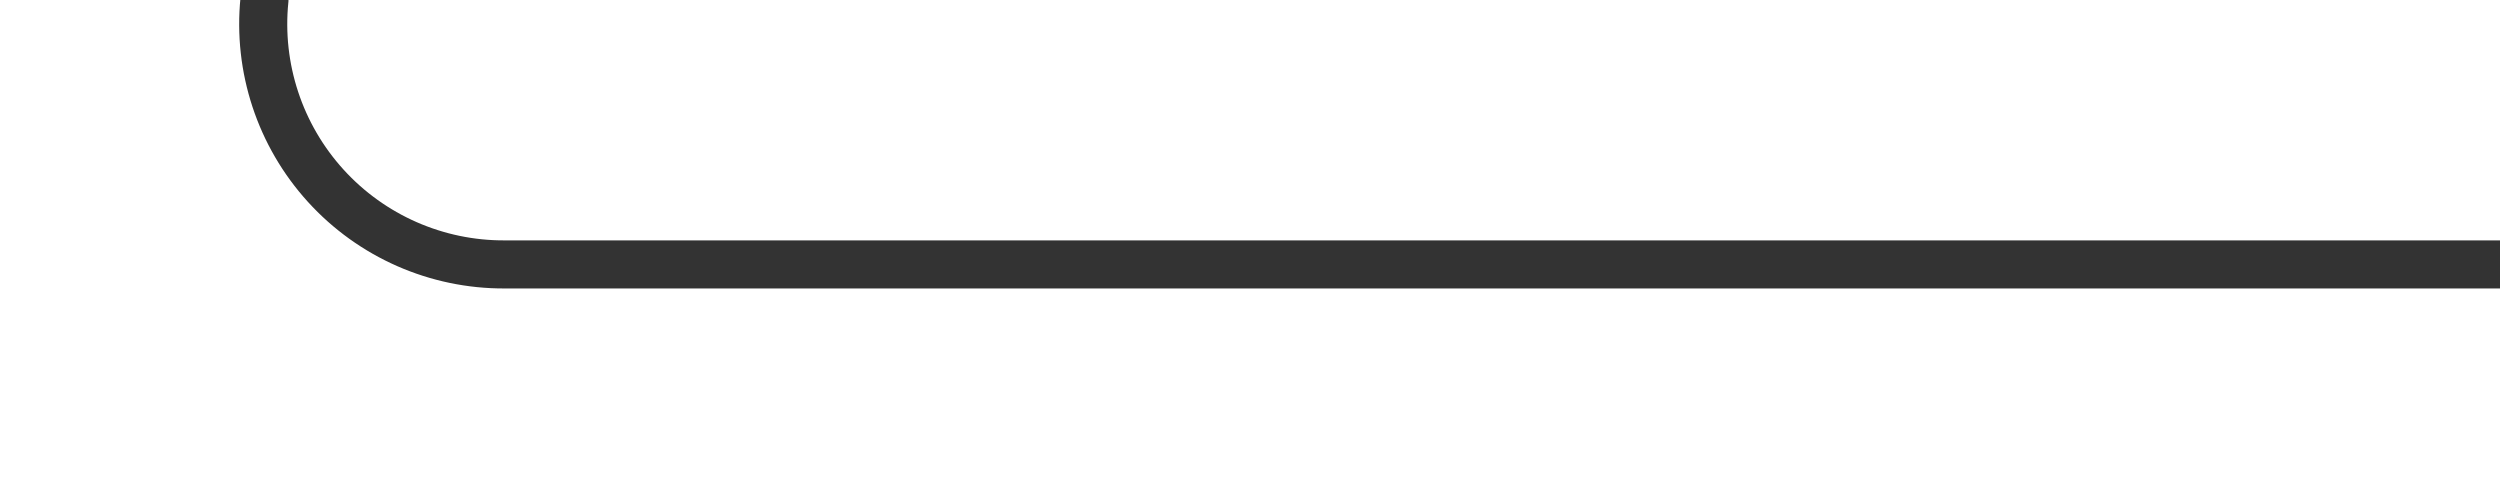
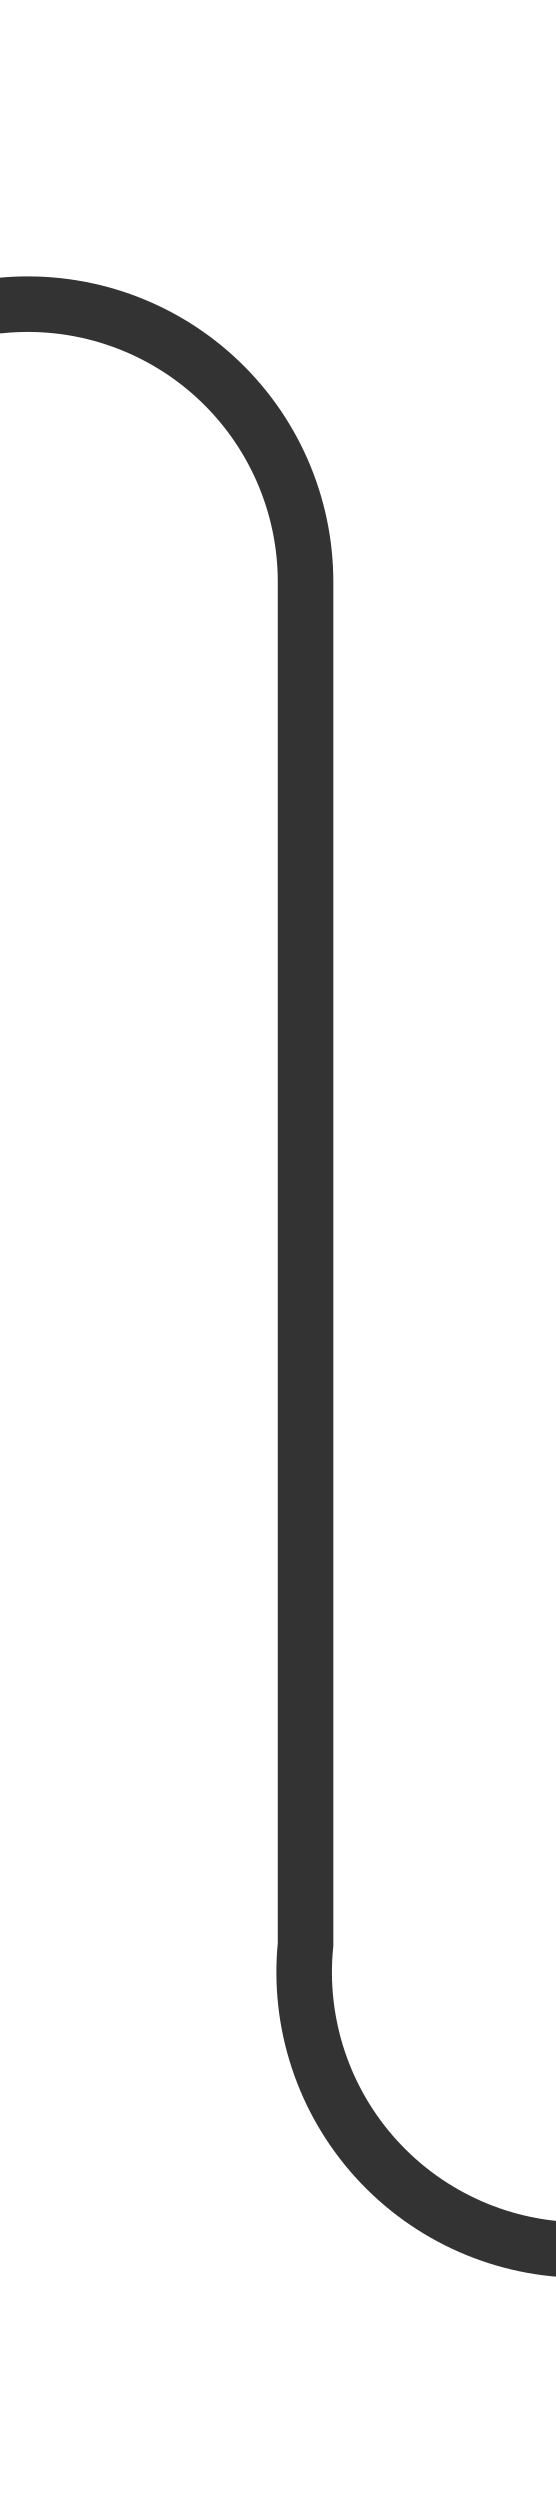
- <svg xmlns="http://www.w3.org/2000/svg" version="1.1" width="52px" height="10px" preserveAspectRatio="xMinYMid meet" viewBox="2985 2221  52 8">
-   <path d="M 2955 2172.5  L 2985 2172.5  A 5 5 0 0 1 2990.5 2177.5 L 2990.5 2220  A 5 5 0 0 0 2995.5 2225.5 L 3037 2225.5  " stroke-width="1" stroke="#333333" fill="none" />
-   <path d="M 2957 2169.5  A 3 3 0 0 0 2954 2172.5 A 3 3 0 0 0 2957 2175.5 A 3 3 0 0 0 2960 2172.5 A 3 3 0 0 0 2957 2169.5 Z " fill-rule="nonzero" fill="#333333" stroke="none" />
+ <svg xmlns="http://www.w3.org/2000/svg" version="1.1" width="10px" height="45px" preserveAspectRatio="xMidYMin meet" viewBox="3016 2095  8 45">
+   <path d="M 2862.5 2111  L 2862.5 2105  A 5 5 0 0 1 2867.5 2100.5 L 3015 2100.5  A 5 5 0 0 1 3020.5 2105.5 L 3020.5 2130  A 5 5 0 0 0 3025.5 2135.5 L 3037 2135.5  " stroke-width="1" stroke="#333333" fill="none" />
+   <path d="M 2862.5 2106  A 3 3 0 0 0 2859.5 2109 A 3 3 0 0 0 2862.5 2112 A 3 3 0 0 0 2865.5 2109 A 3 3 0 0 0 2862.5 2106 Z " fill-rule="nonzero" fill="#333333" stroke="none" />
</svg>
